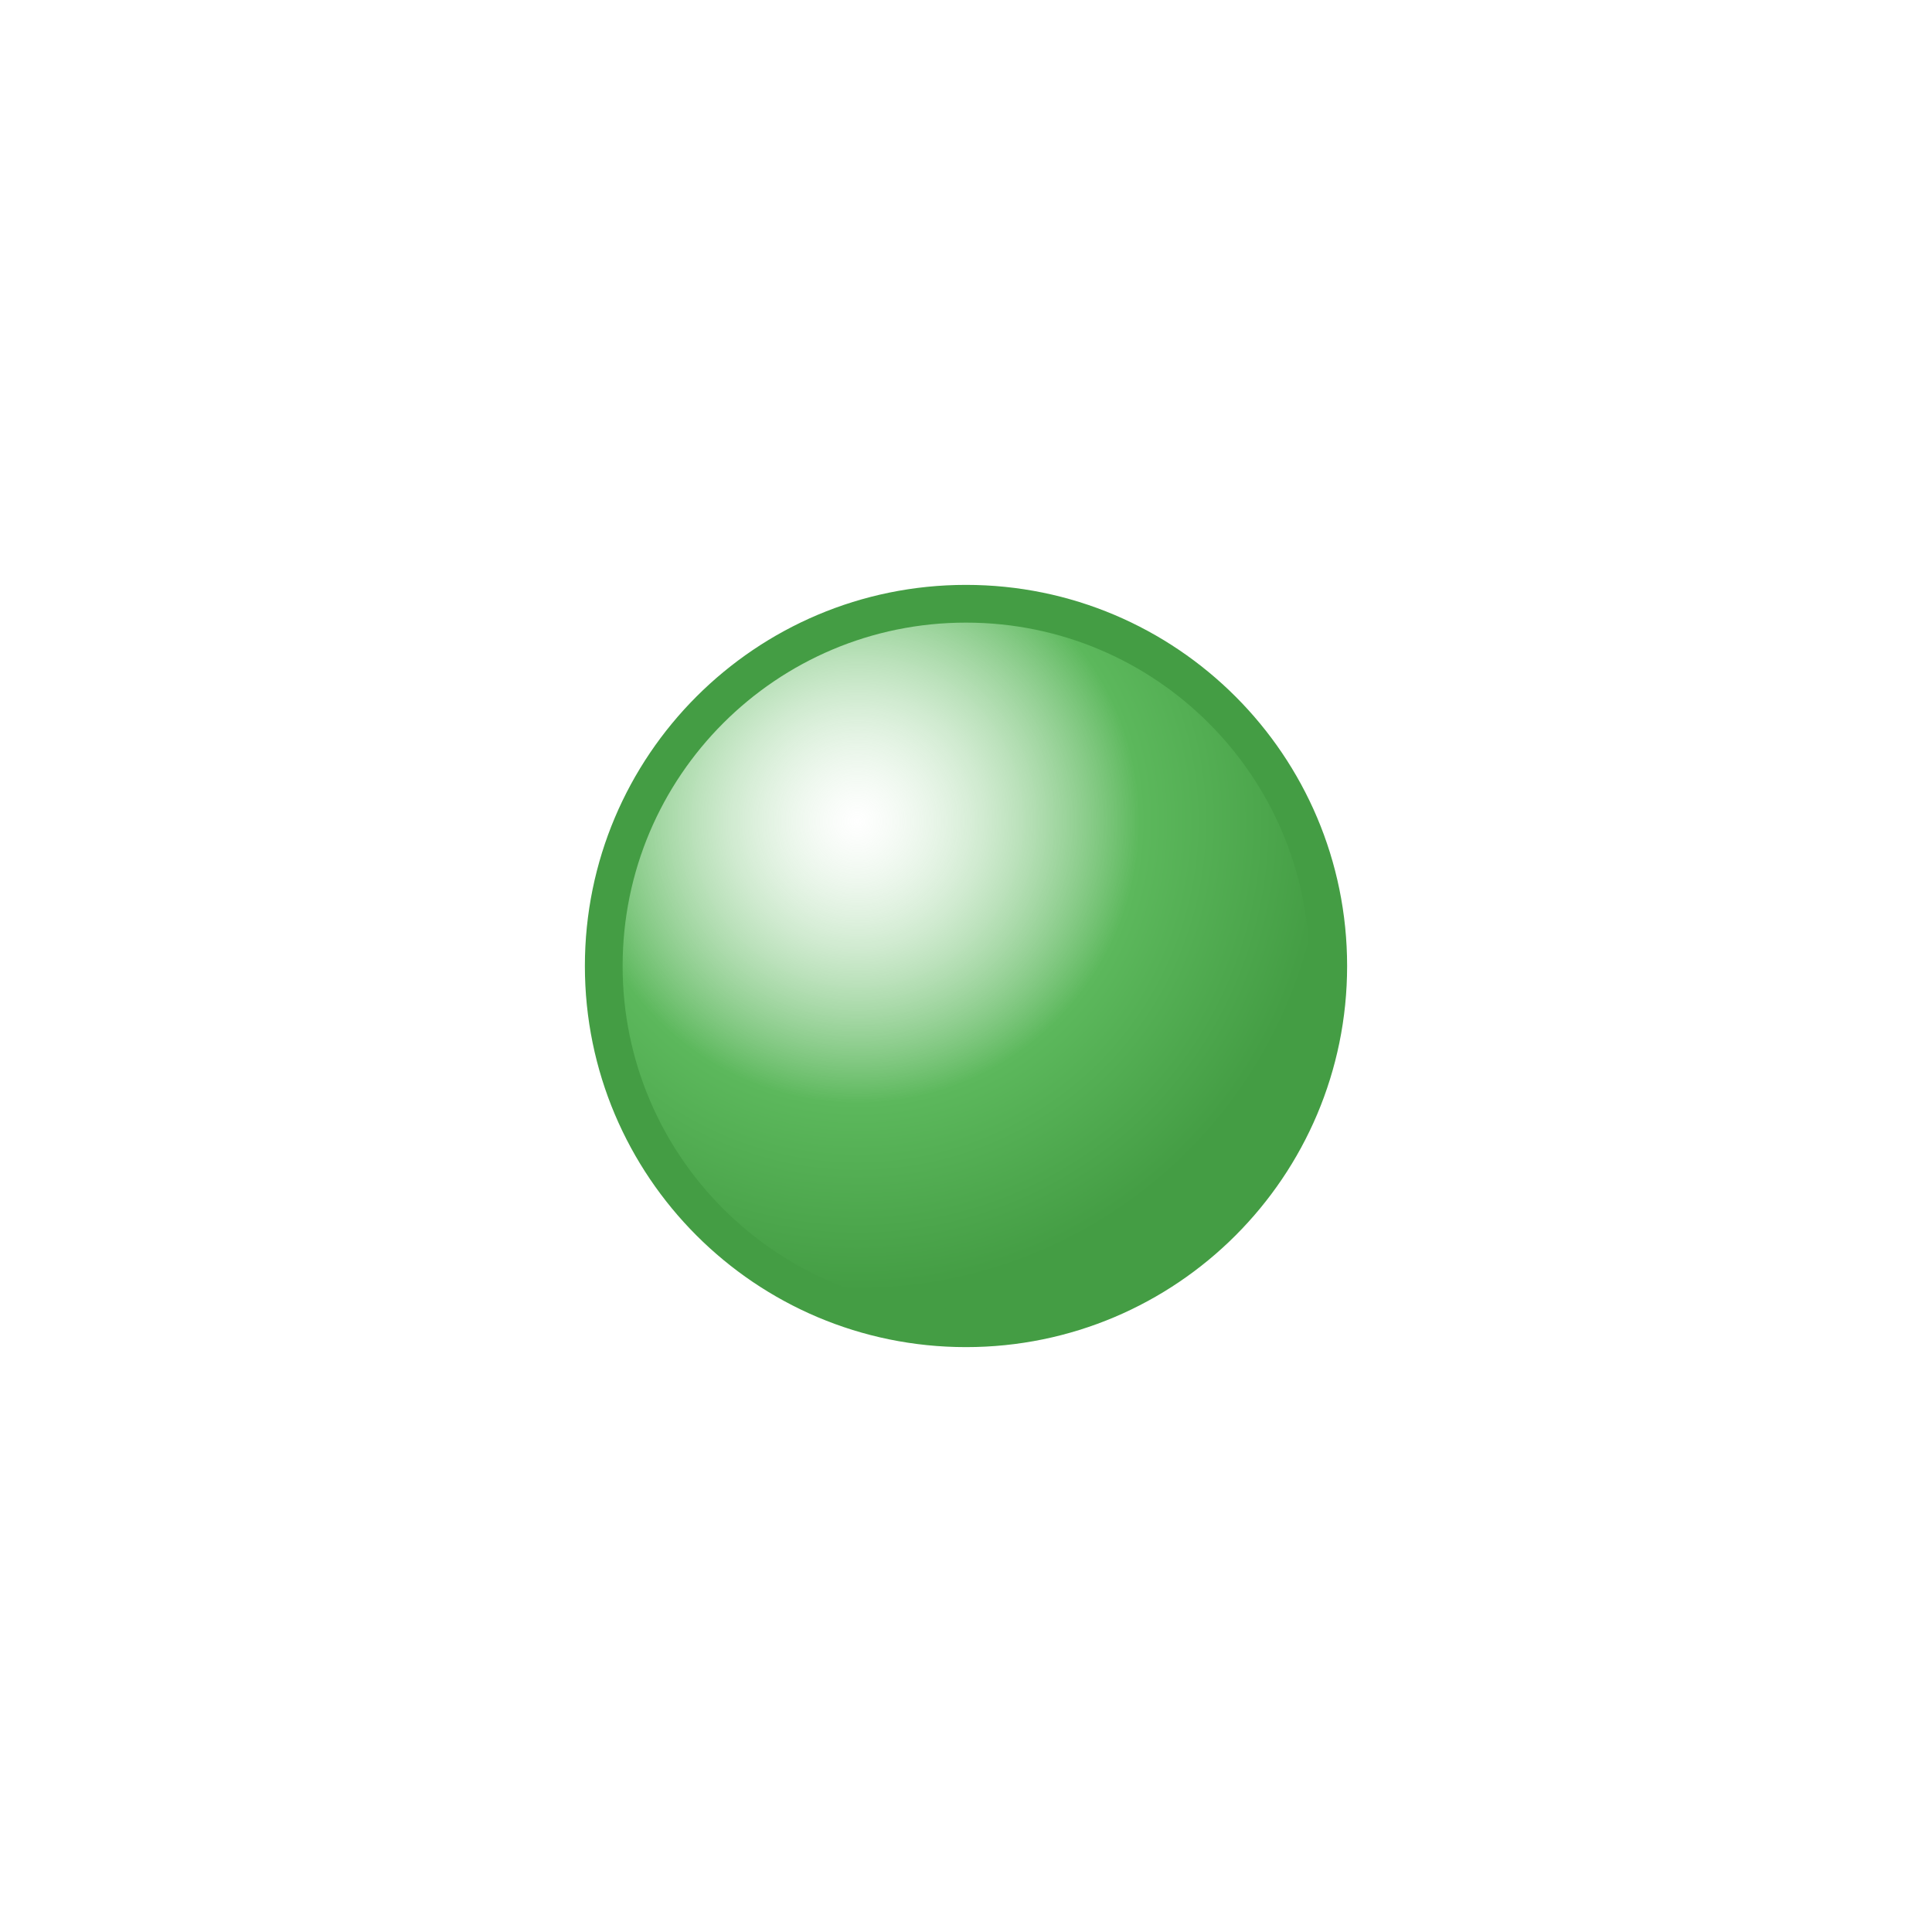
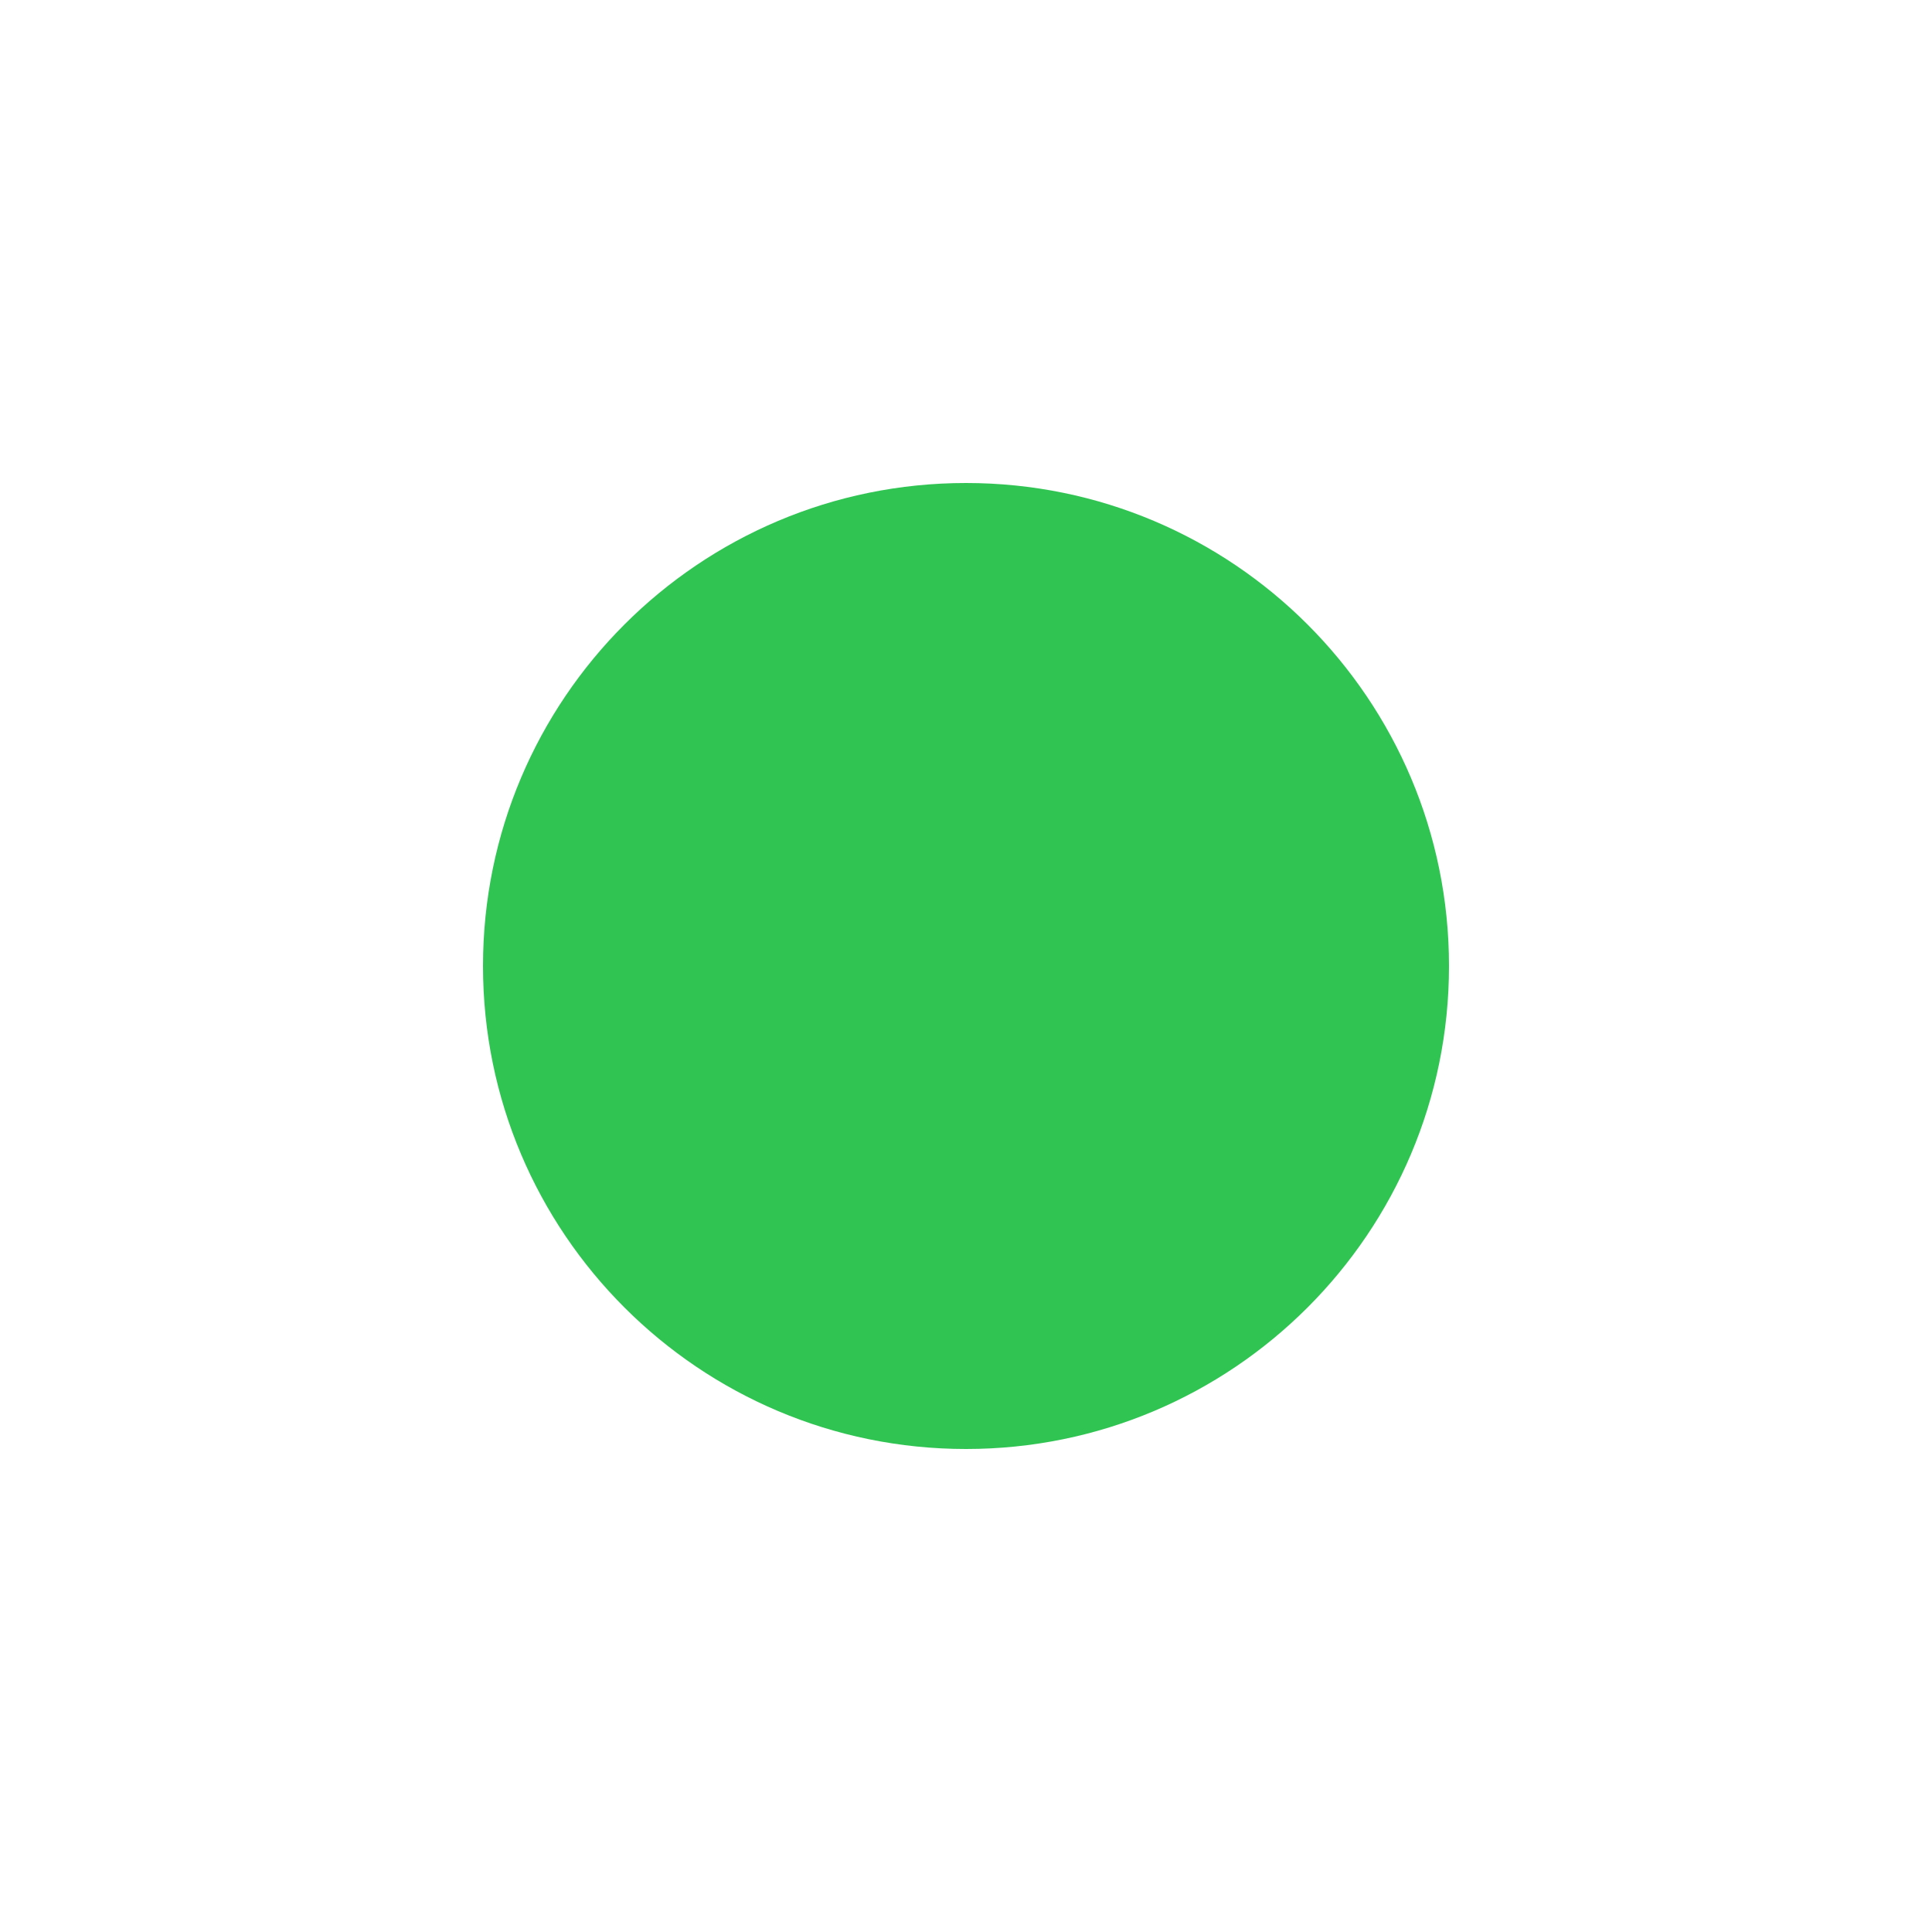
- <svg xmlns="http://www.w3.org/2000/svg" width="64" height="64" viewBox="0 0 64 64" shape-rendering="geometricPrecision">
-   <defs>
-     <radialGradient id="status_ok_grad" cx="35%" cy="30%" r="65%">
-       <stop offset="0%" stop-color="#ffffff" stop-opacity="0.35" />
-       <stop offset="60%" stop-color="#5cb85c" />
-       <stop offset="100%" stop-color="#449d44" />
-     </radialGradient>
-   </defs>
-   <circle cx="32" cy="32" r="12" fill="url(#status_ok_grad)" stroke="#449d44" stroke-width="1.25" />
+ <svg xmlns="http://www.w3.org/2000/svg" width="16" height="16" viewBox="0 0 1024 1024">
+   <g transform="translate(512,512) scale(0.5) translate(-512,-512)">
+     <path d="M512 512m-512 0a512 512 0 1 0 1024 0 512 512 0 1 0-1024 0Z" fill="#30C453" />
+   </g>
</svg>
